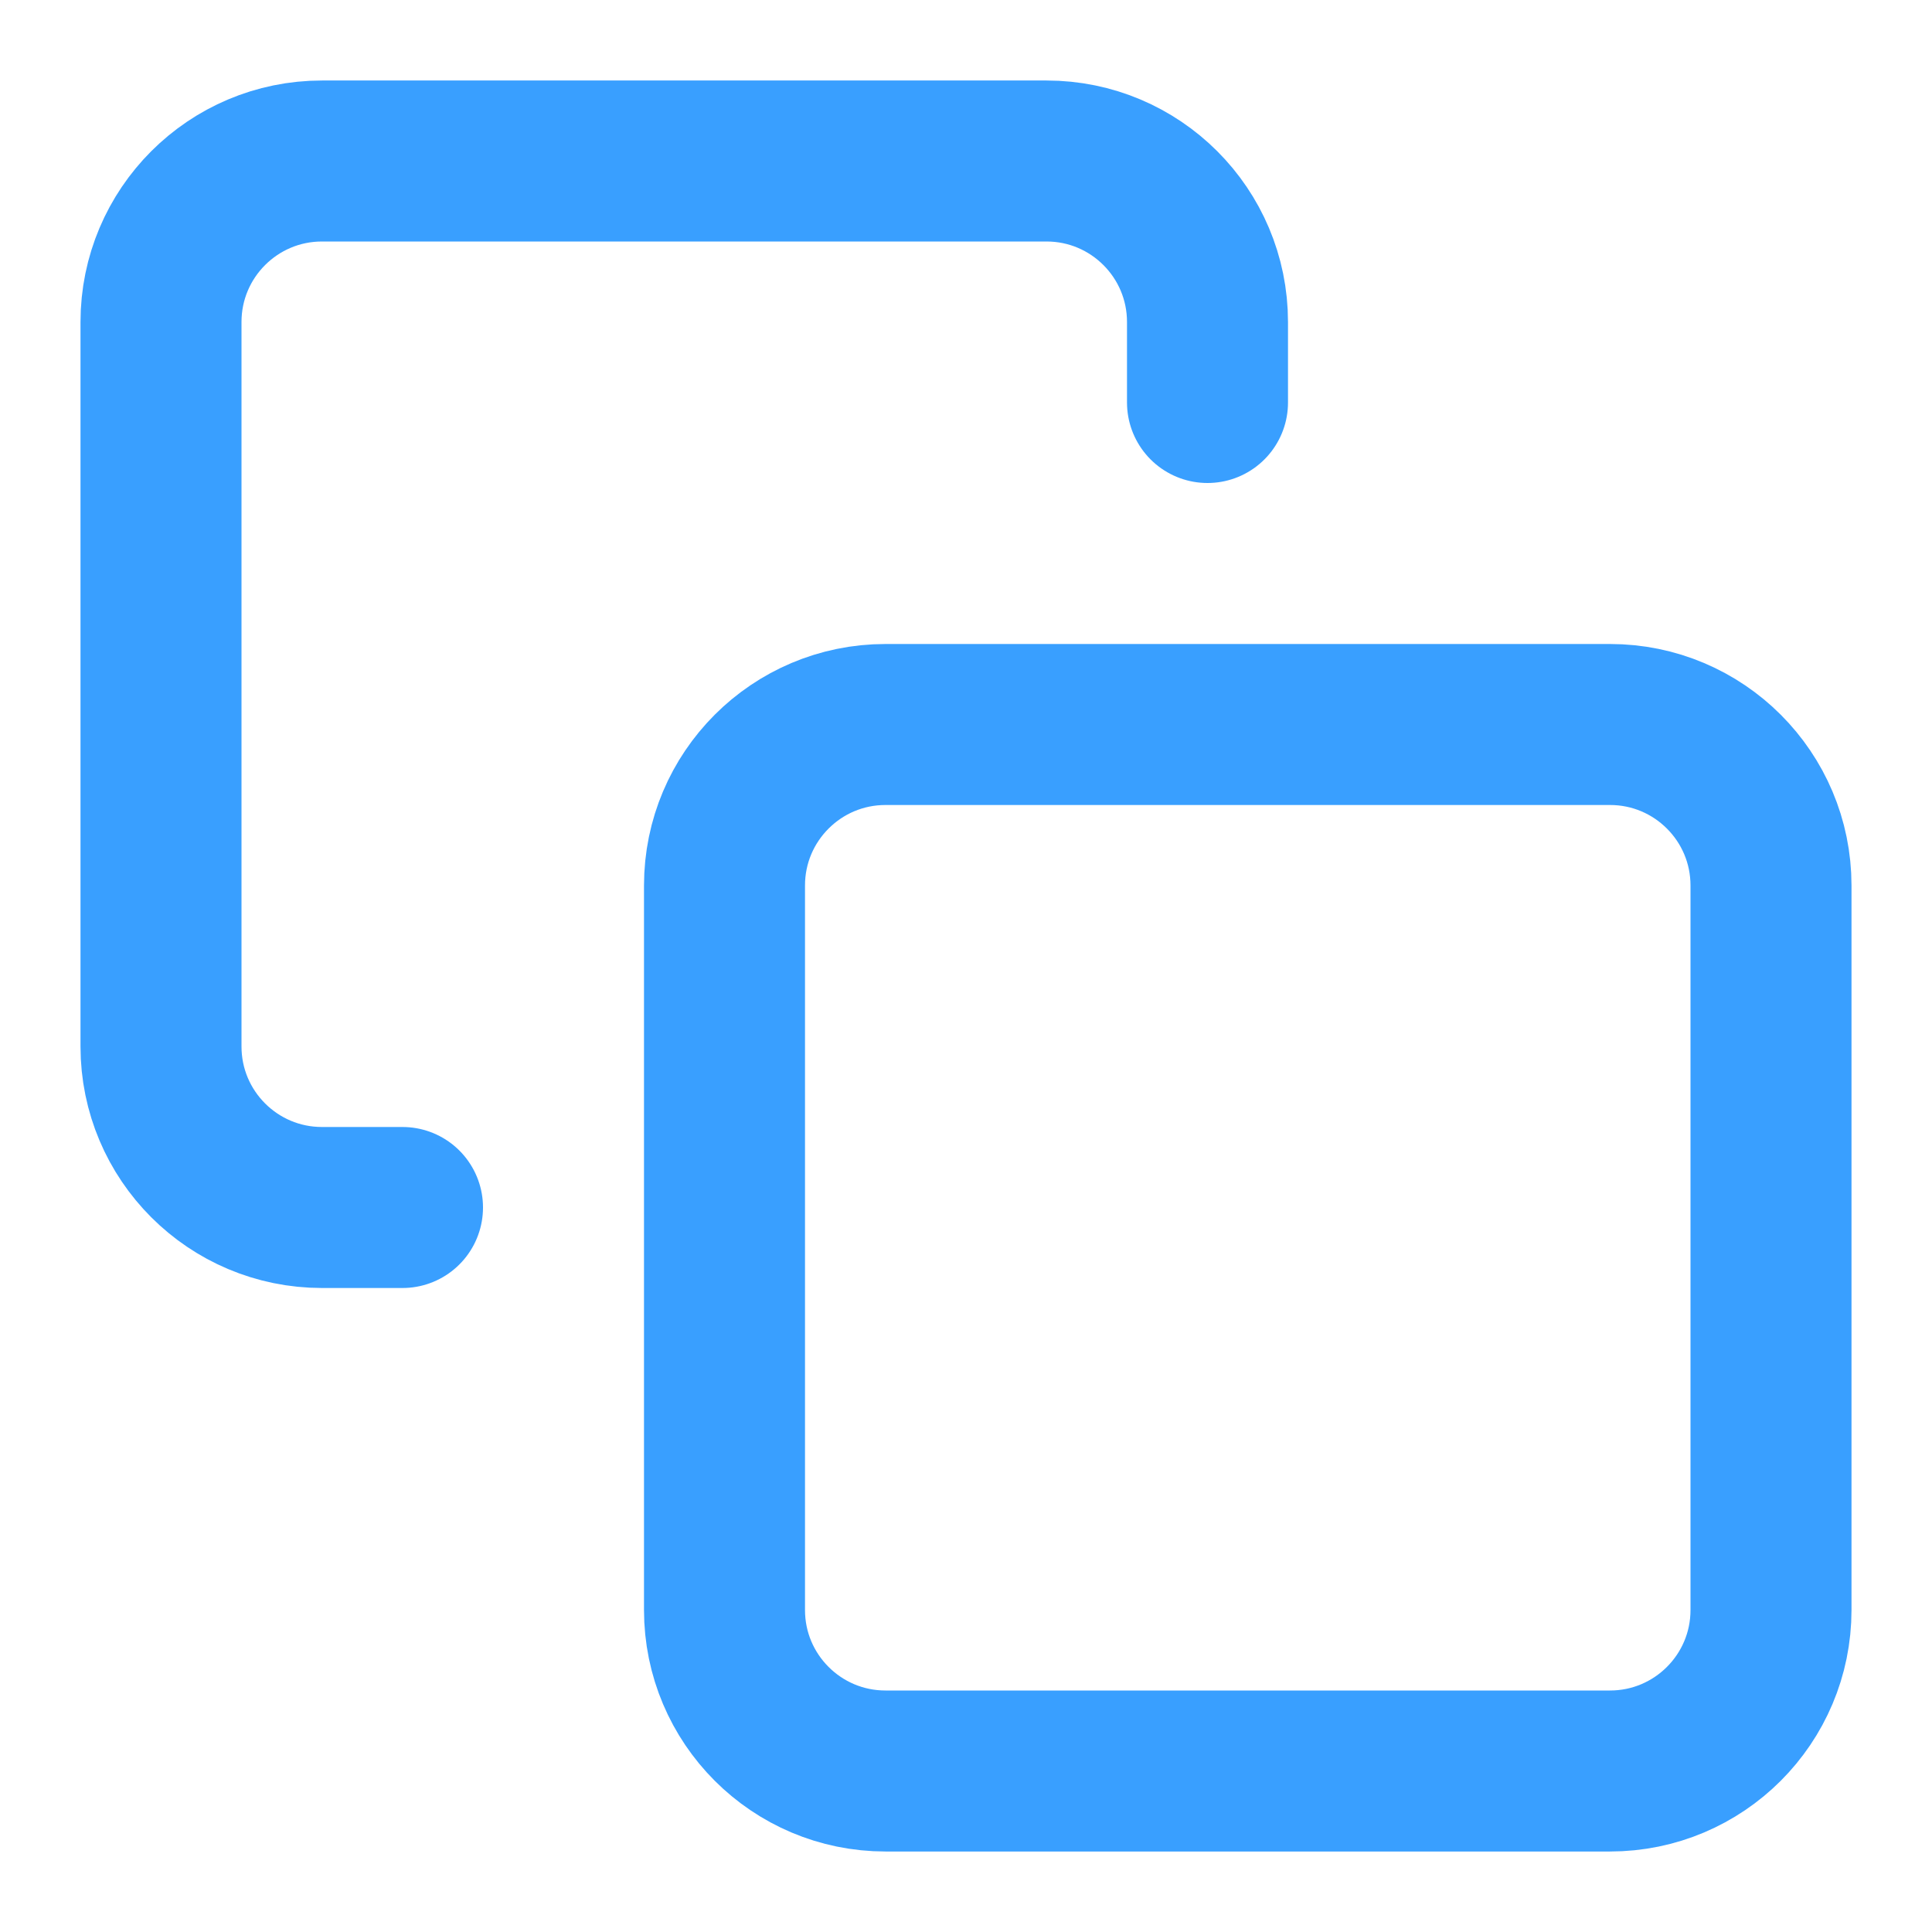
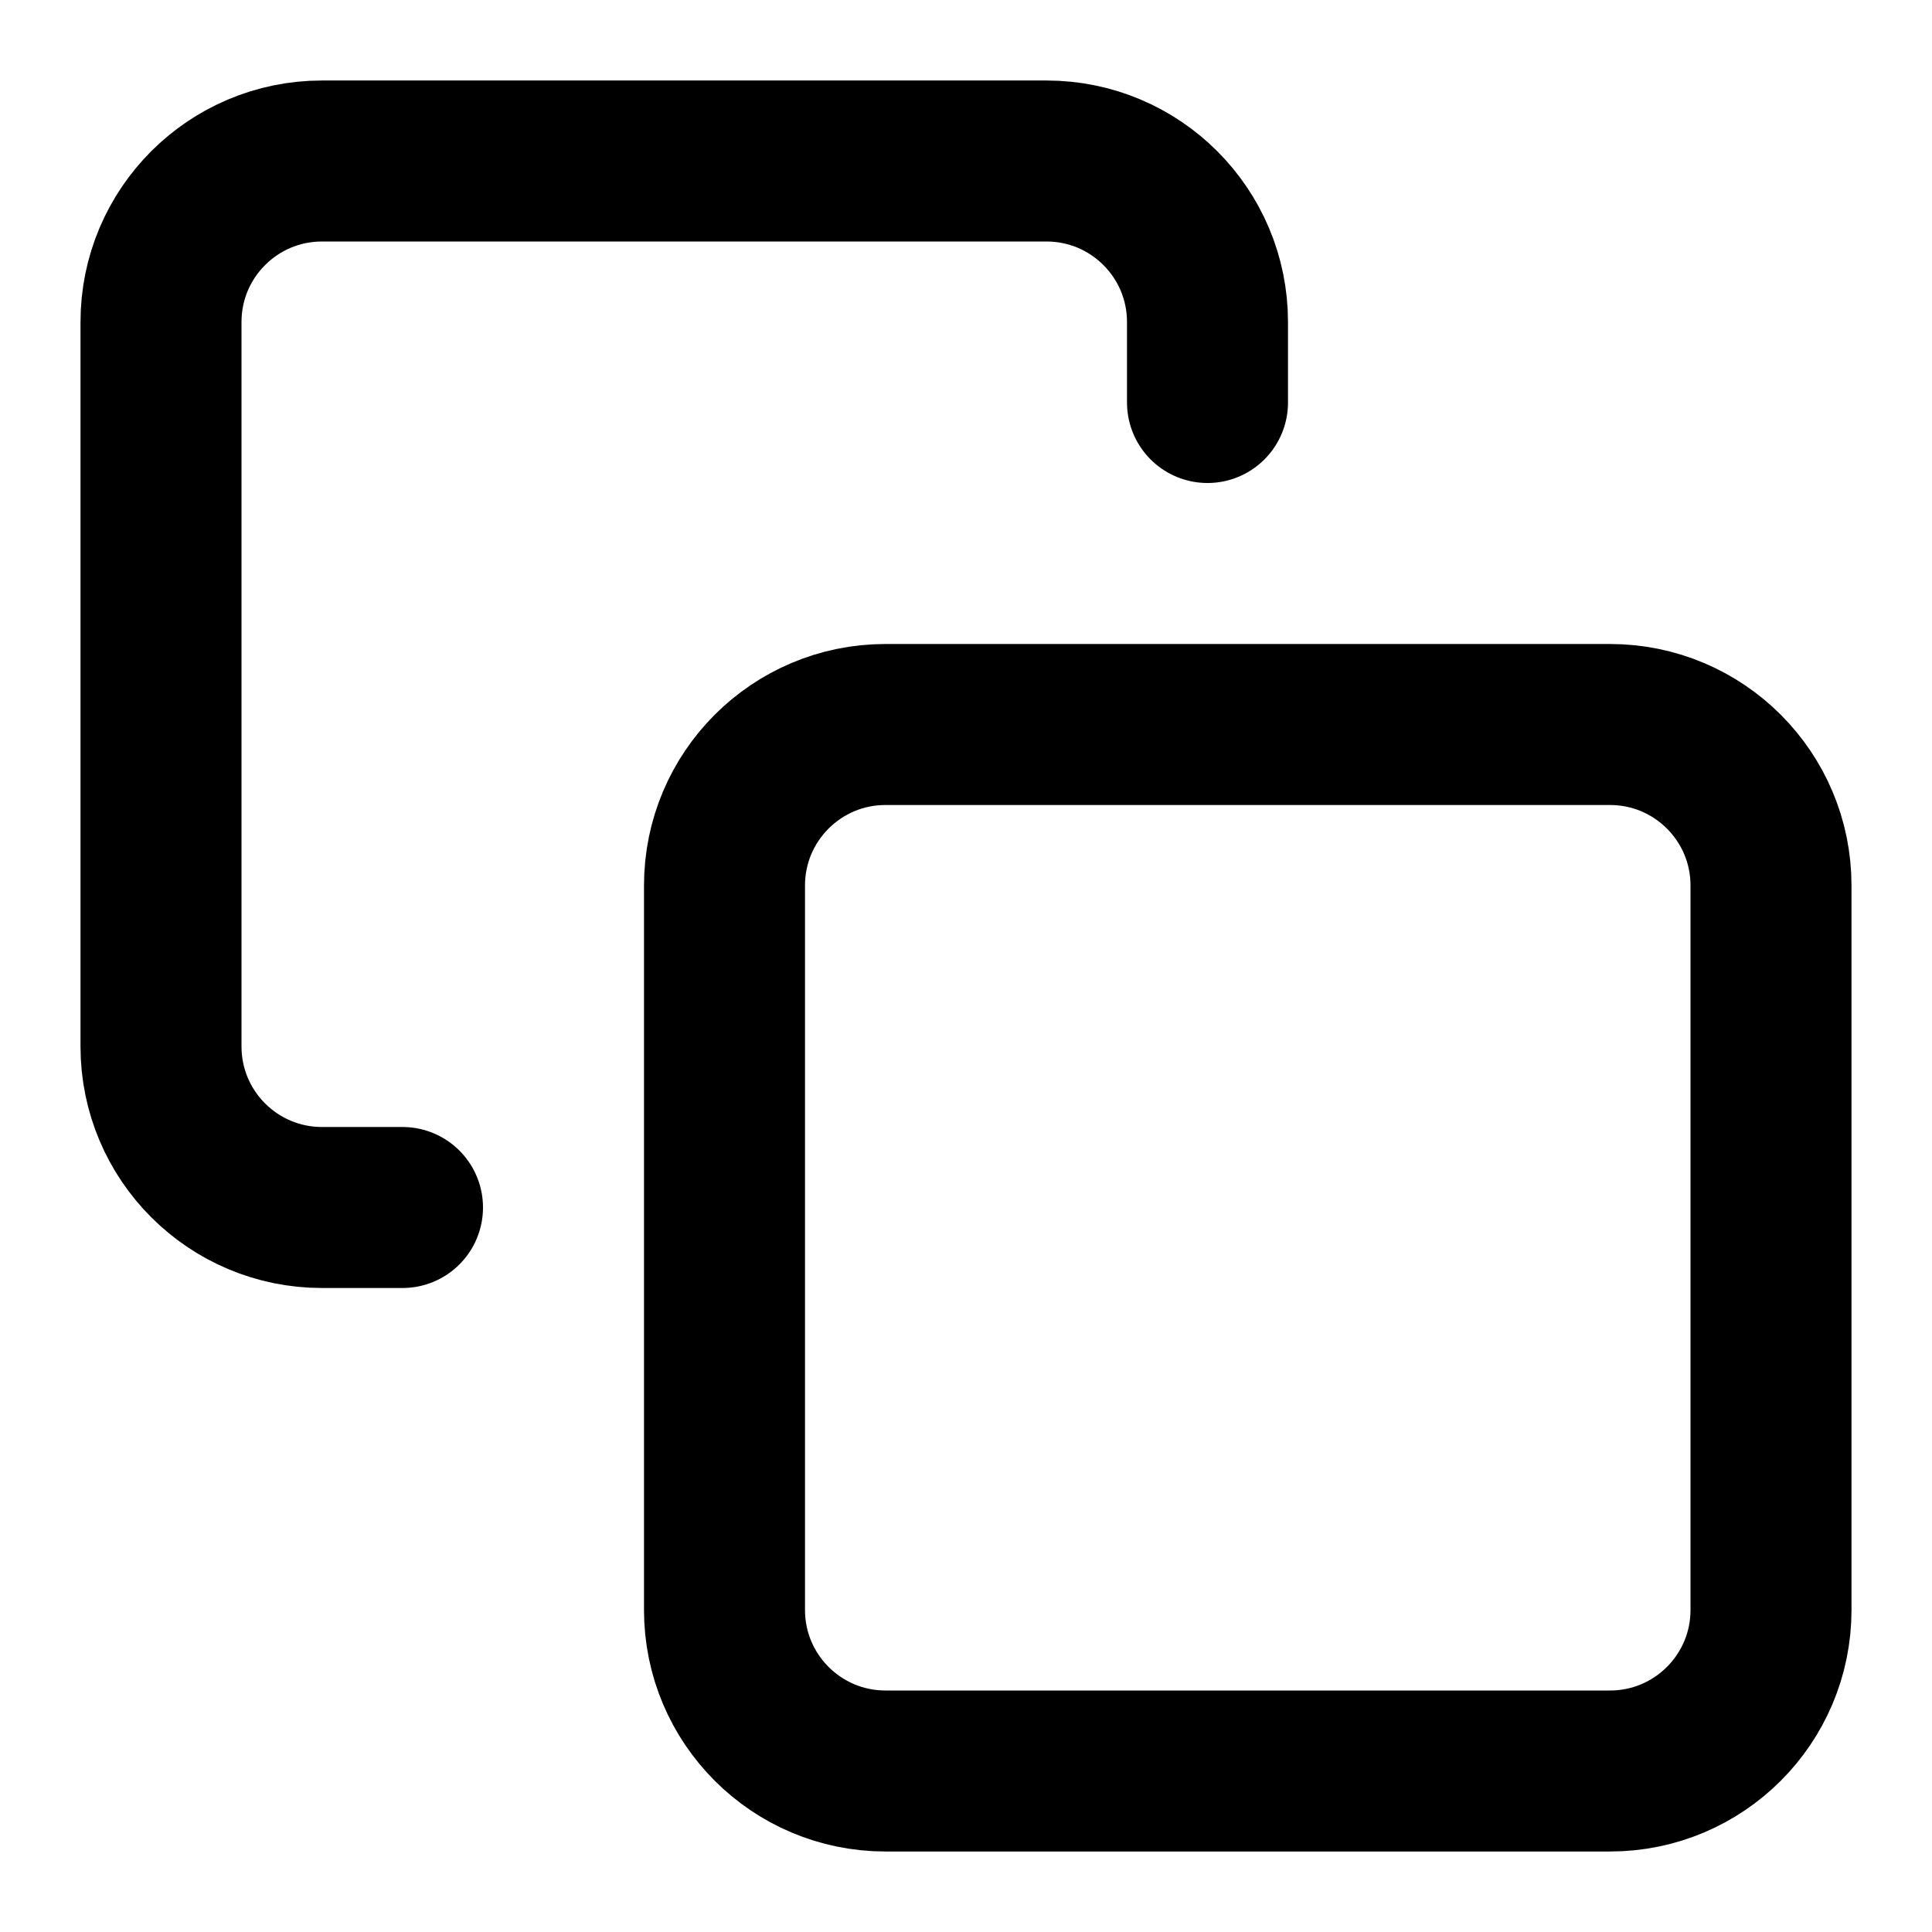
- <svg xmlns="http://www.w3.org/2000/svg" width="24" height="24" viewBox="0 0 24 24" fill="none" stroke="#399FFF" stroke-width="2" stroke-linecap="round" stroke-linejoin="round">
+ <svg xmlns="http://www.w3.org/2000/svg" width="24" height="24" viewBox="0 0 24 24" fill="none" stroke="currentColor" stroke-width="2" stroke-linecap="round" stroke-linejoin="round">
  <rect x="9" y="9" width="13" height="13" rx="2" />
  <path d="M5 15H4a2 2 0 0 1-2-2V4a2 2 0 0 1 2-2h9a2 2 0 0 1 2 2v1" />
</svg>
